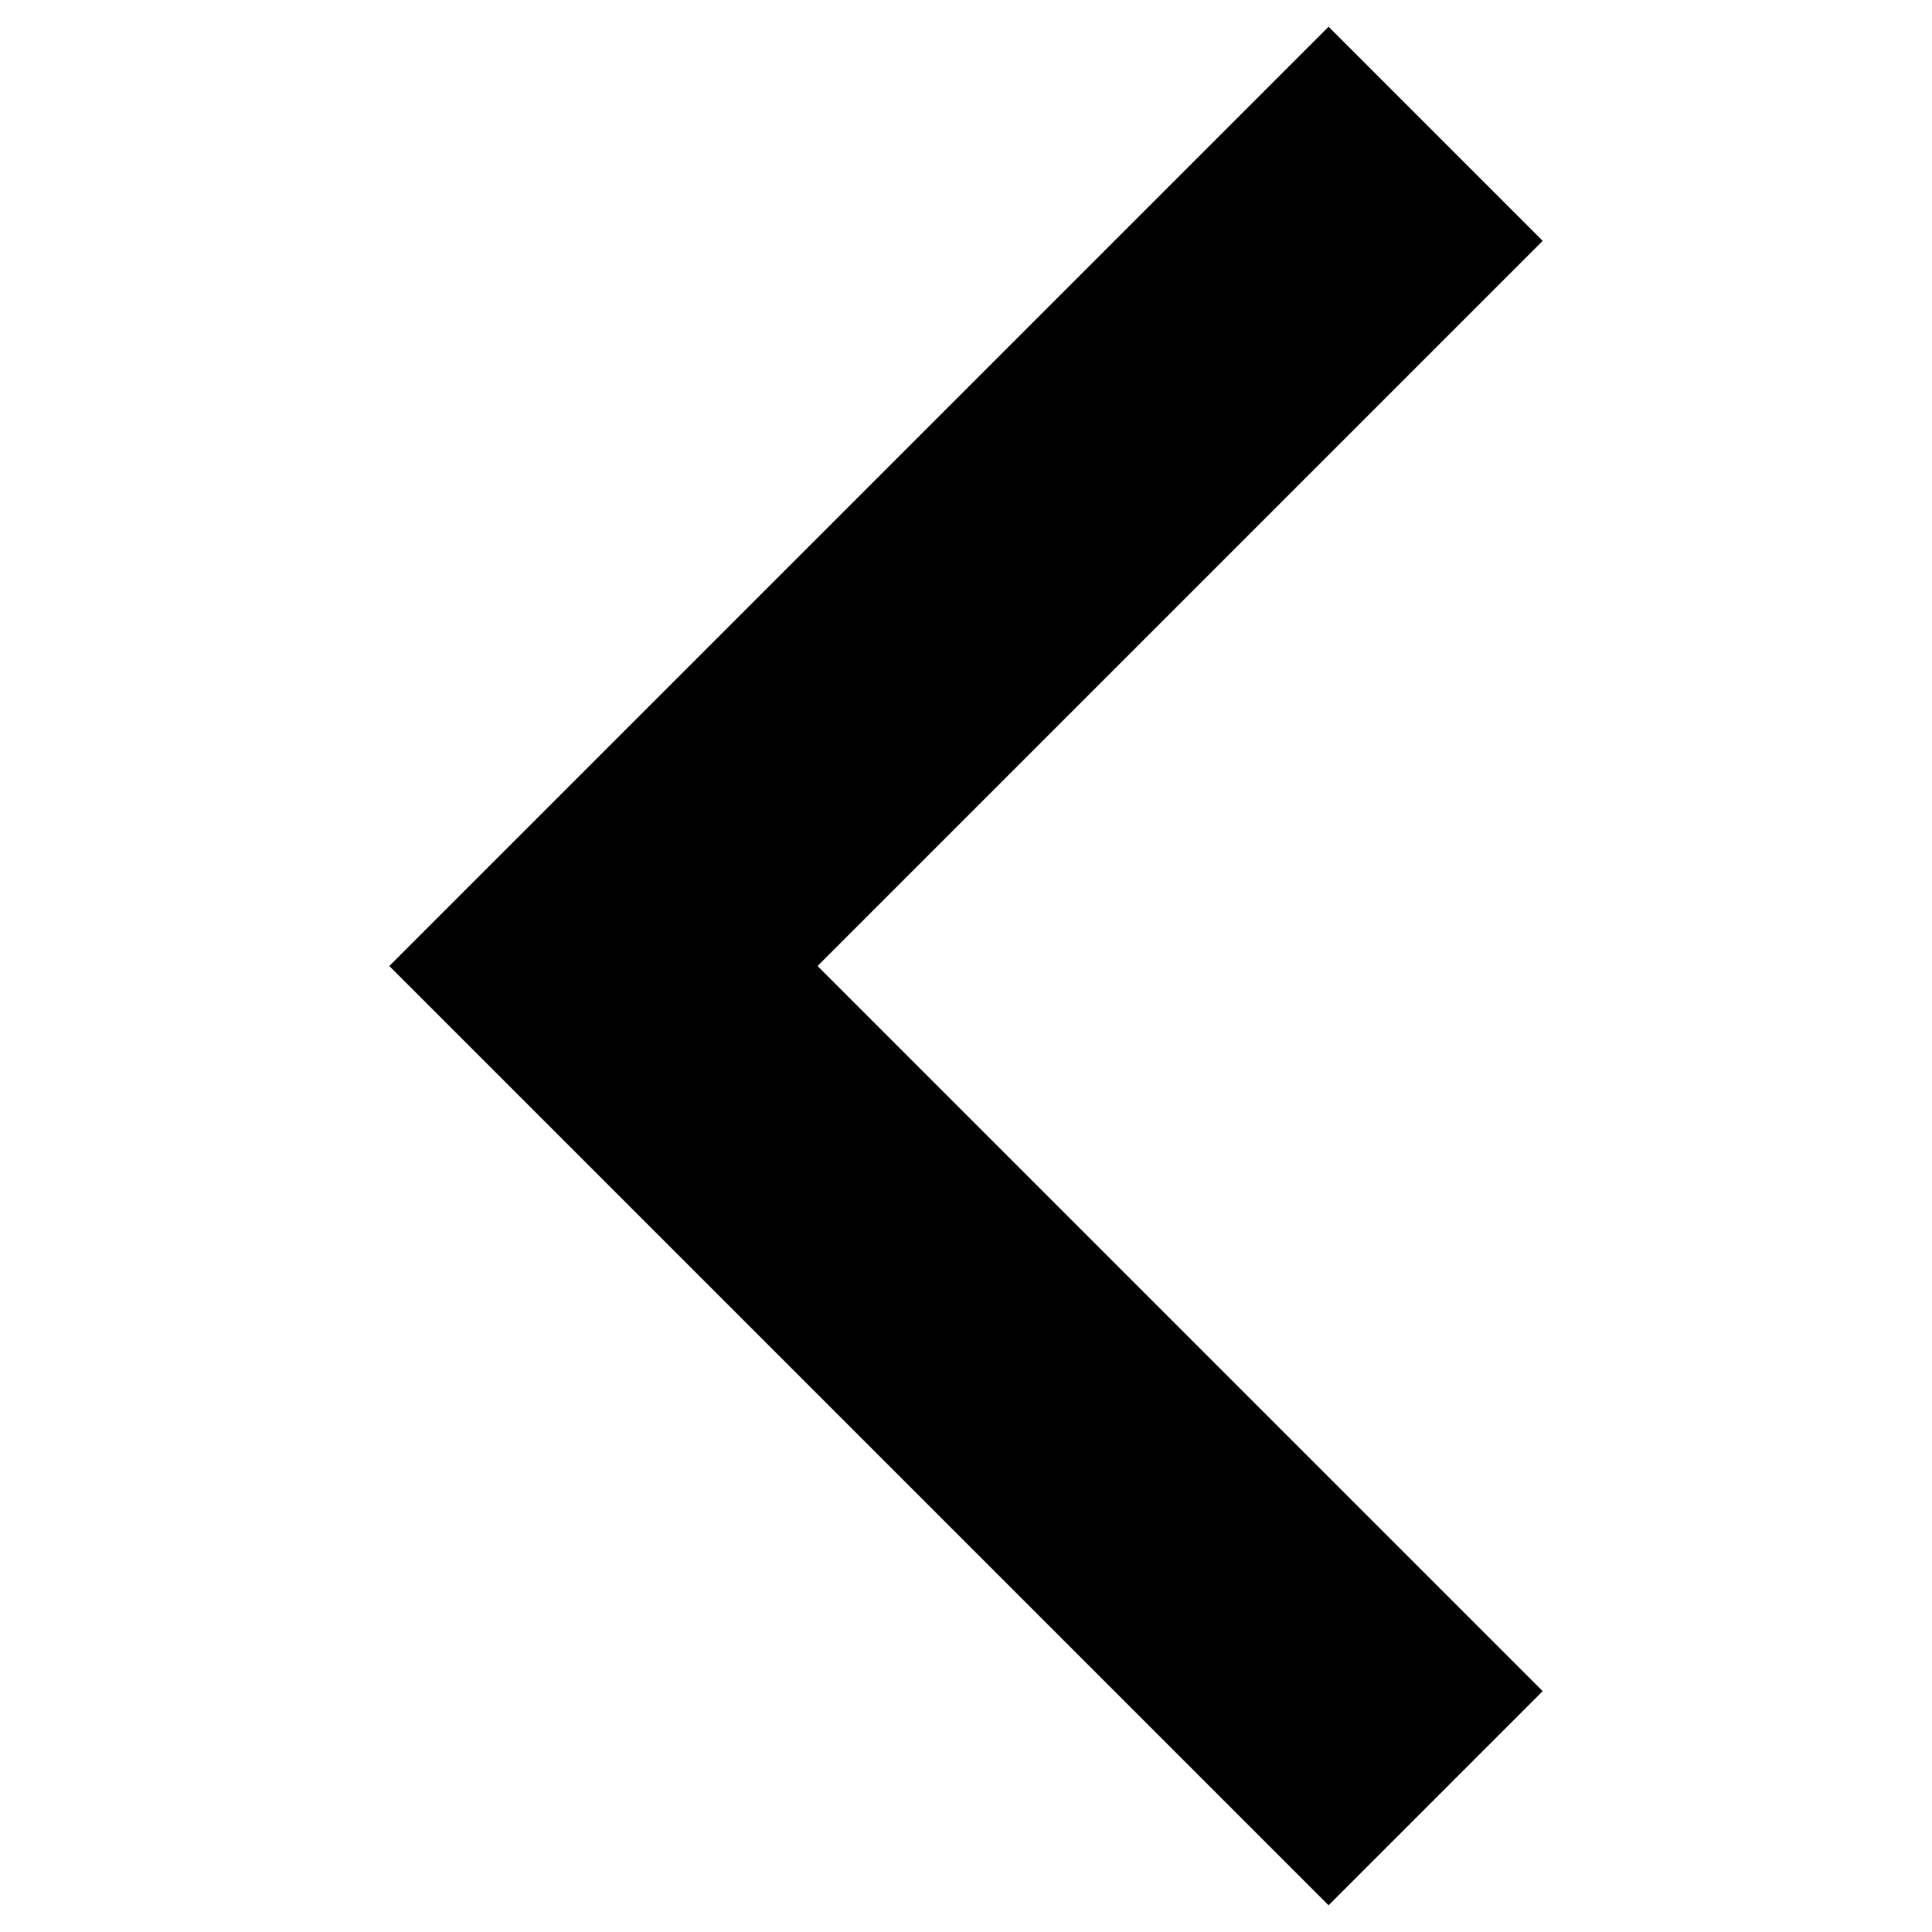
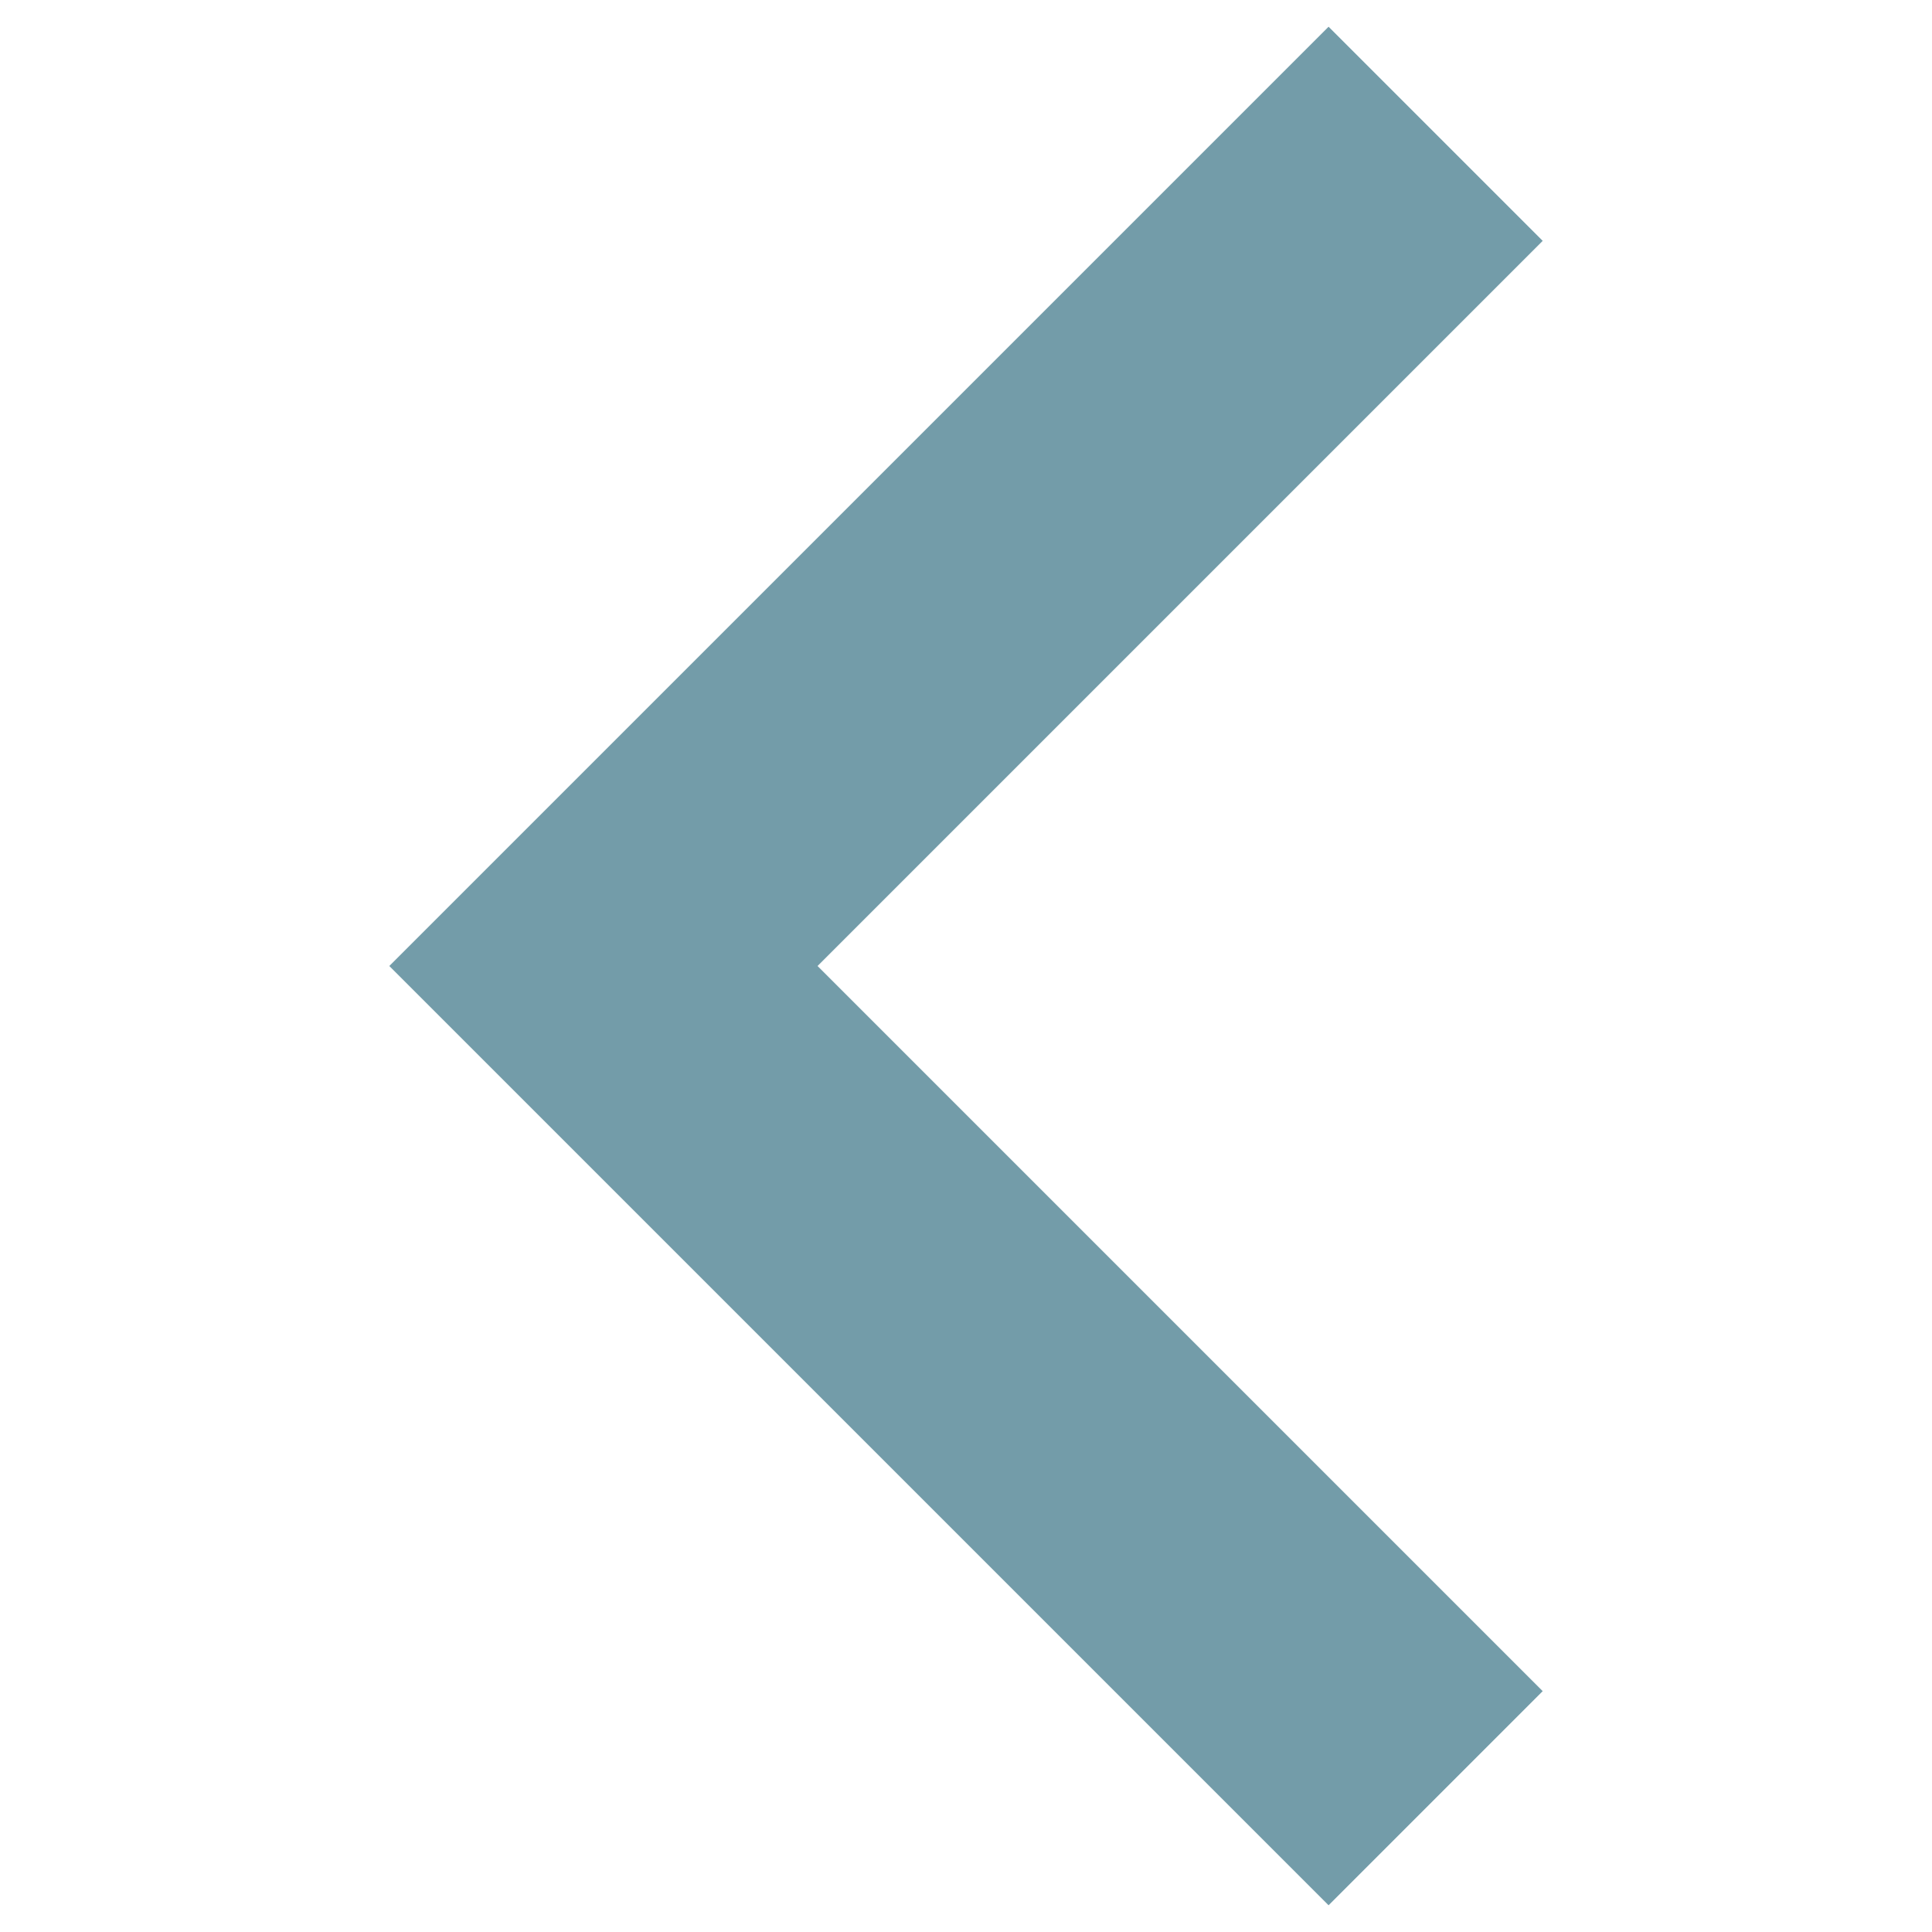
<svg xmlns="http://www.w3.org/2000/svg" id="Layer_1" data-name="Layer 1" viewBox="0 0 60 60">
  <defs>
    <style>
      .cls-1 {
-         fill: #000;
+         fill: #739ca9;
        stroke-width: 0px;
      }
    </style>
  </defs>
  <polygon class="cls-1" points="47.91 52.52 41.26 59.17 12.09 30 41.26 .83 47.91 7.48 25.39 30 47.91 52.52" />
</svg>
